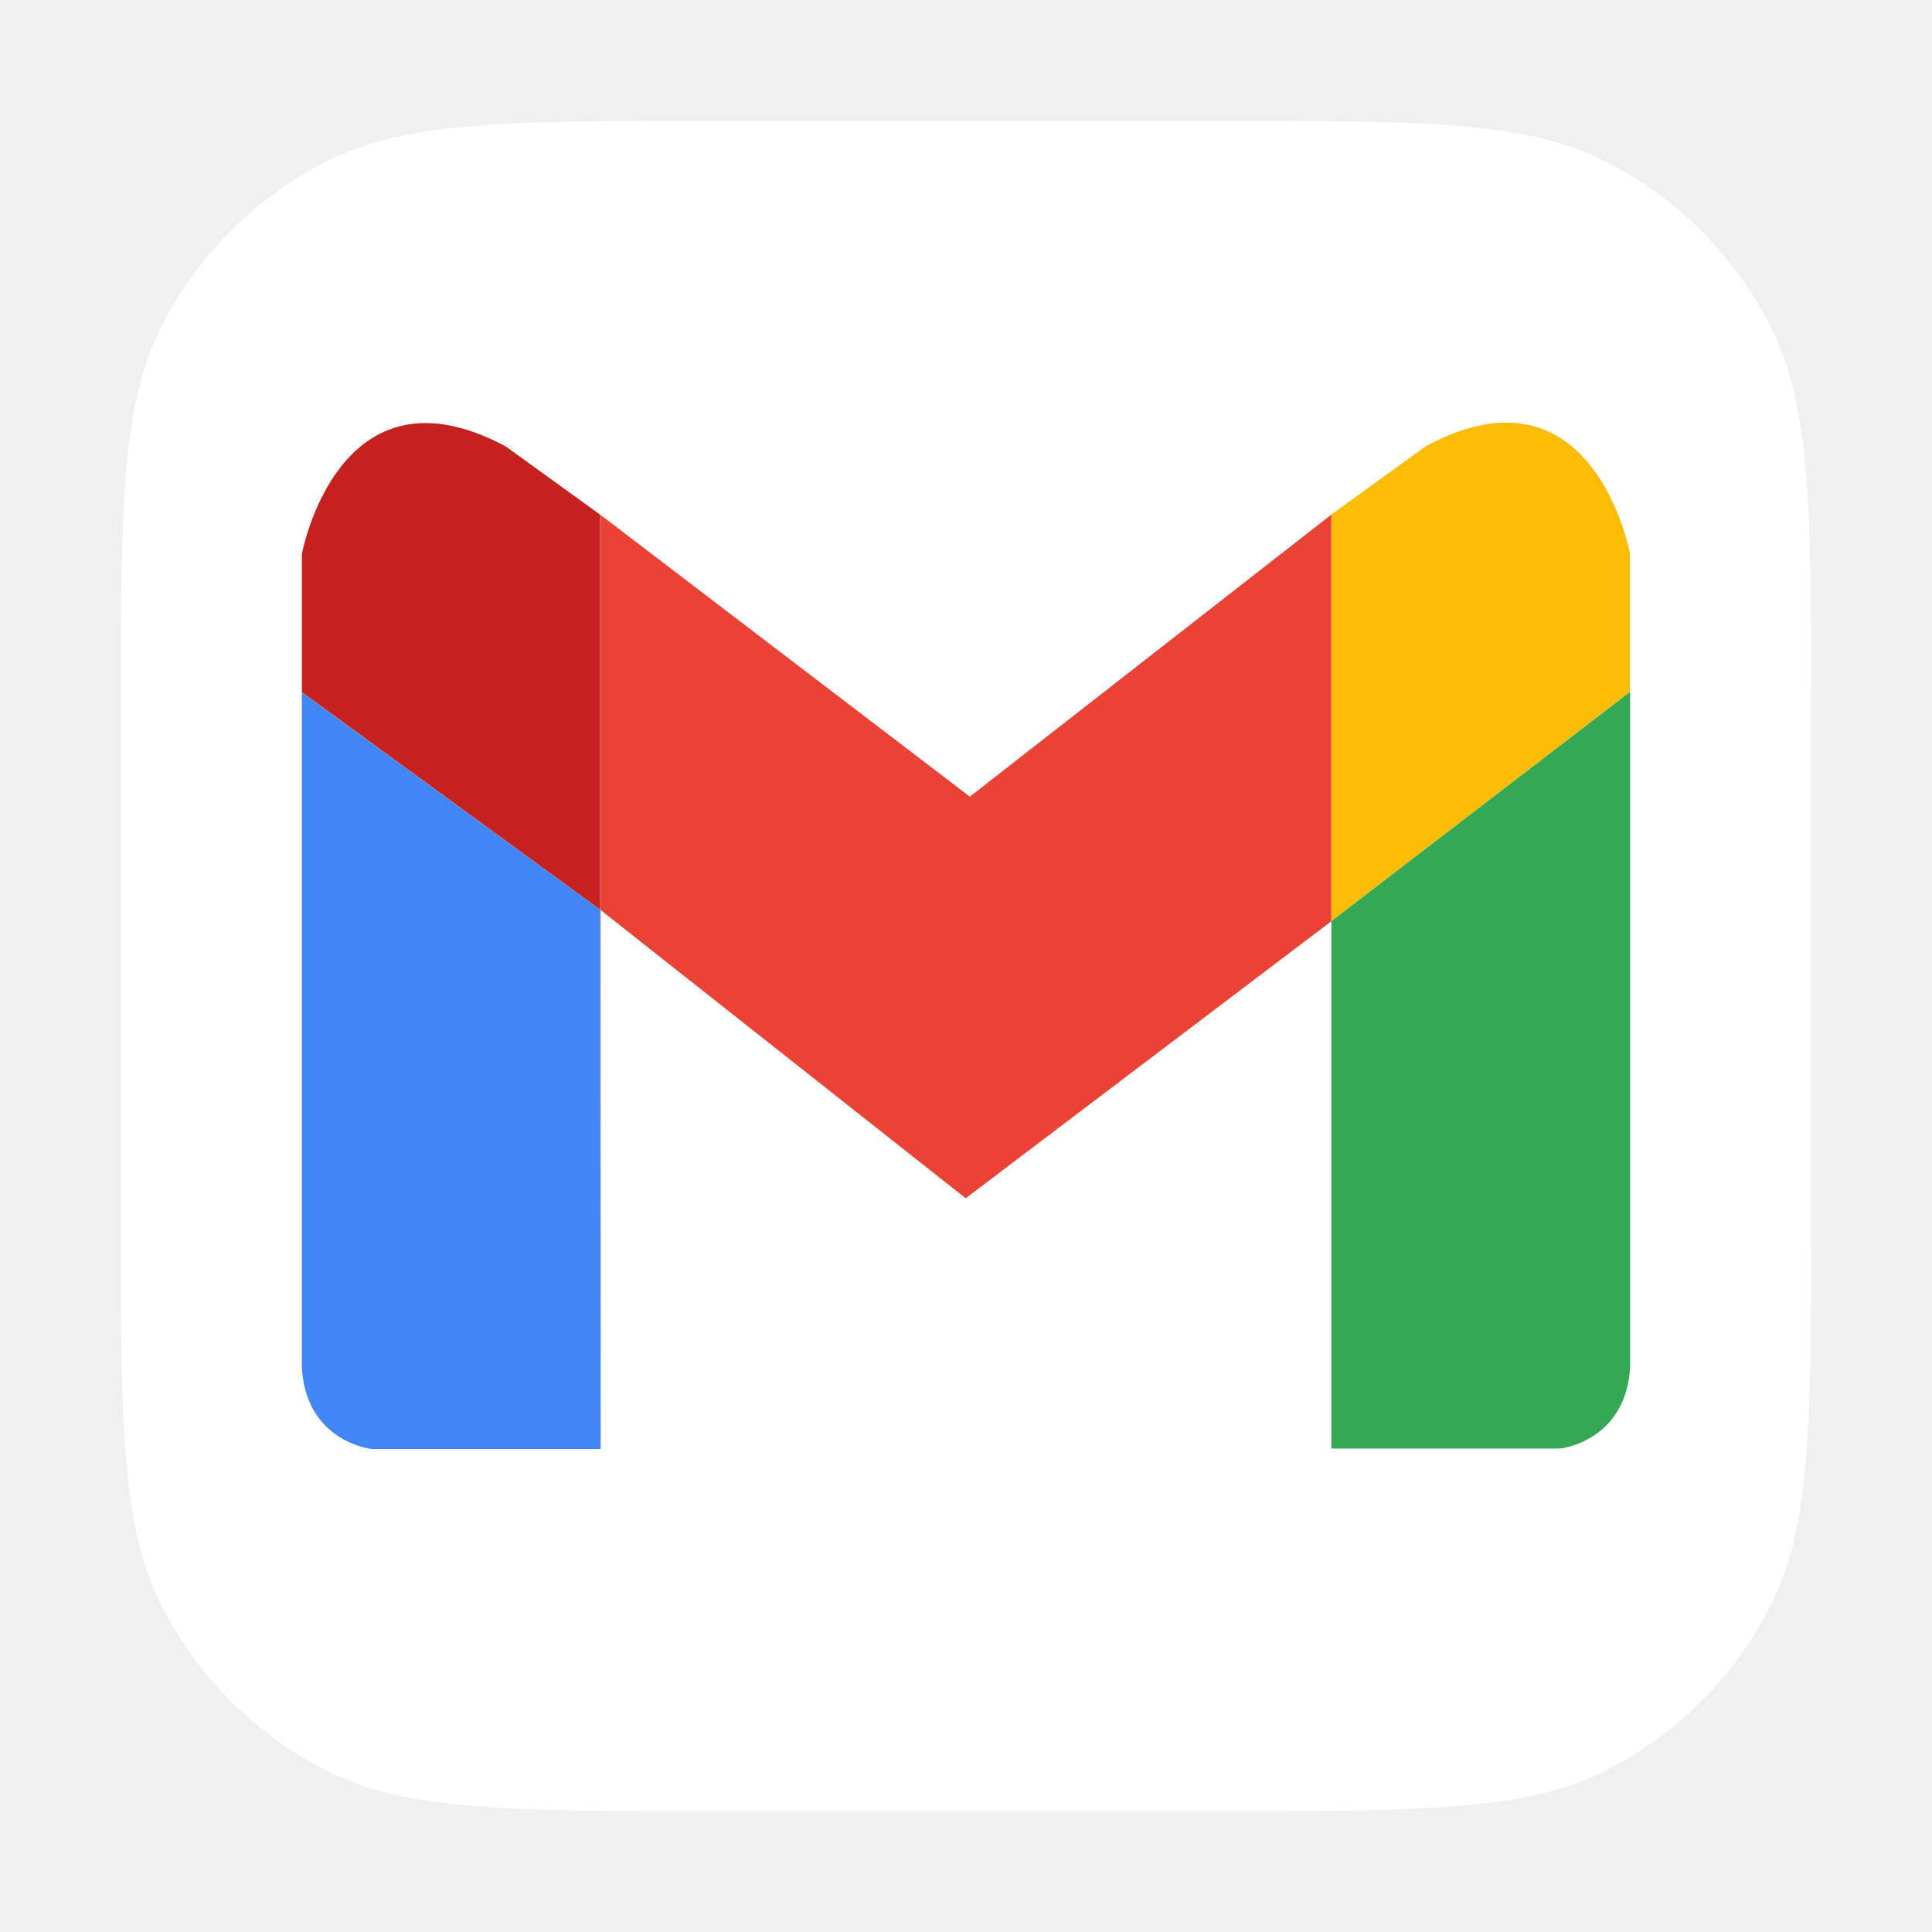
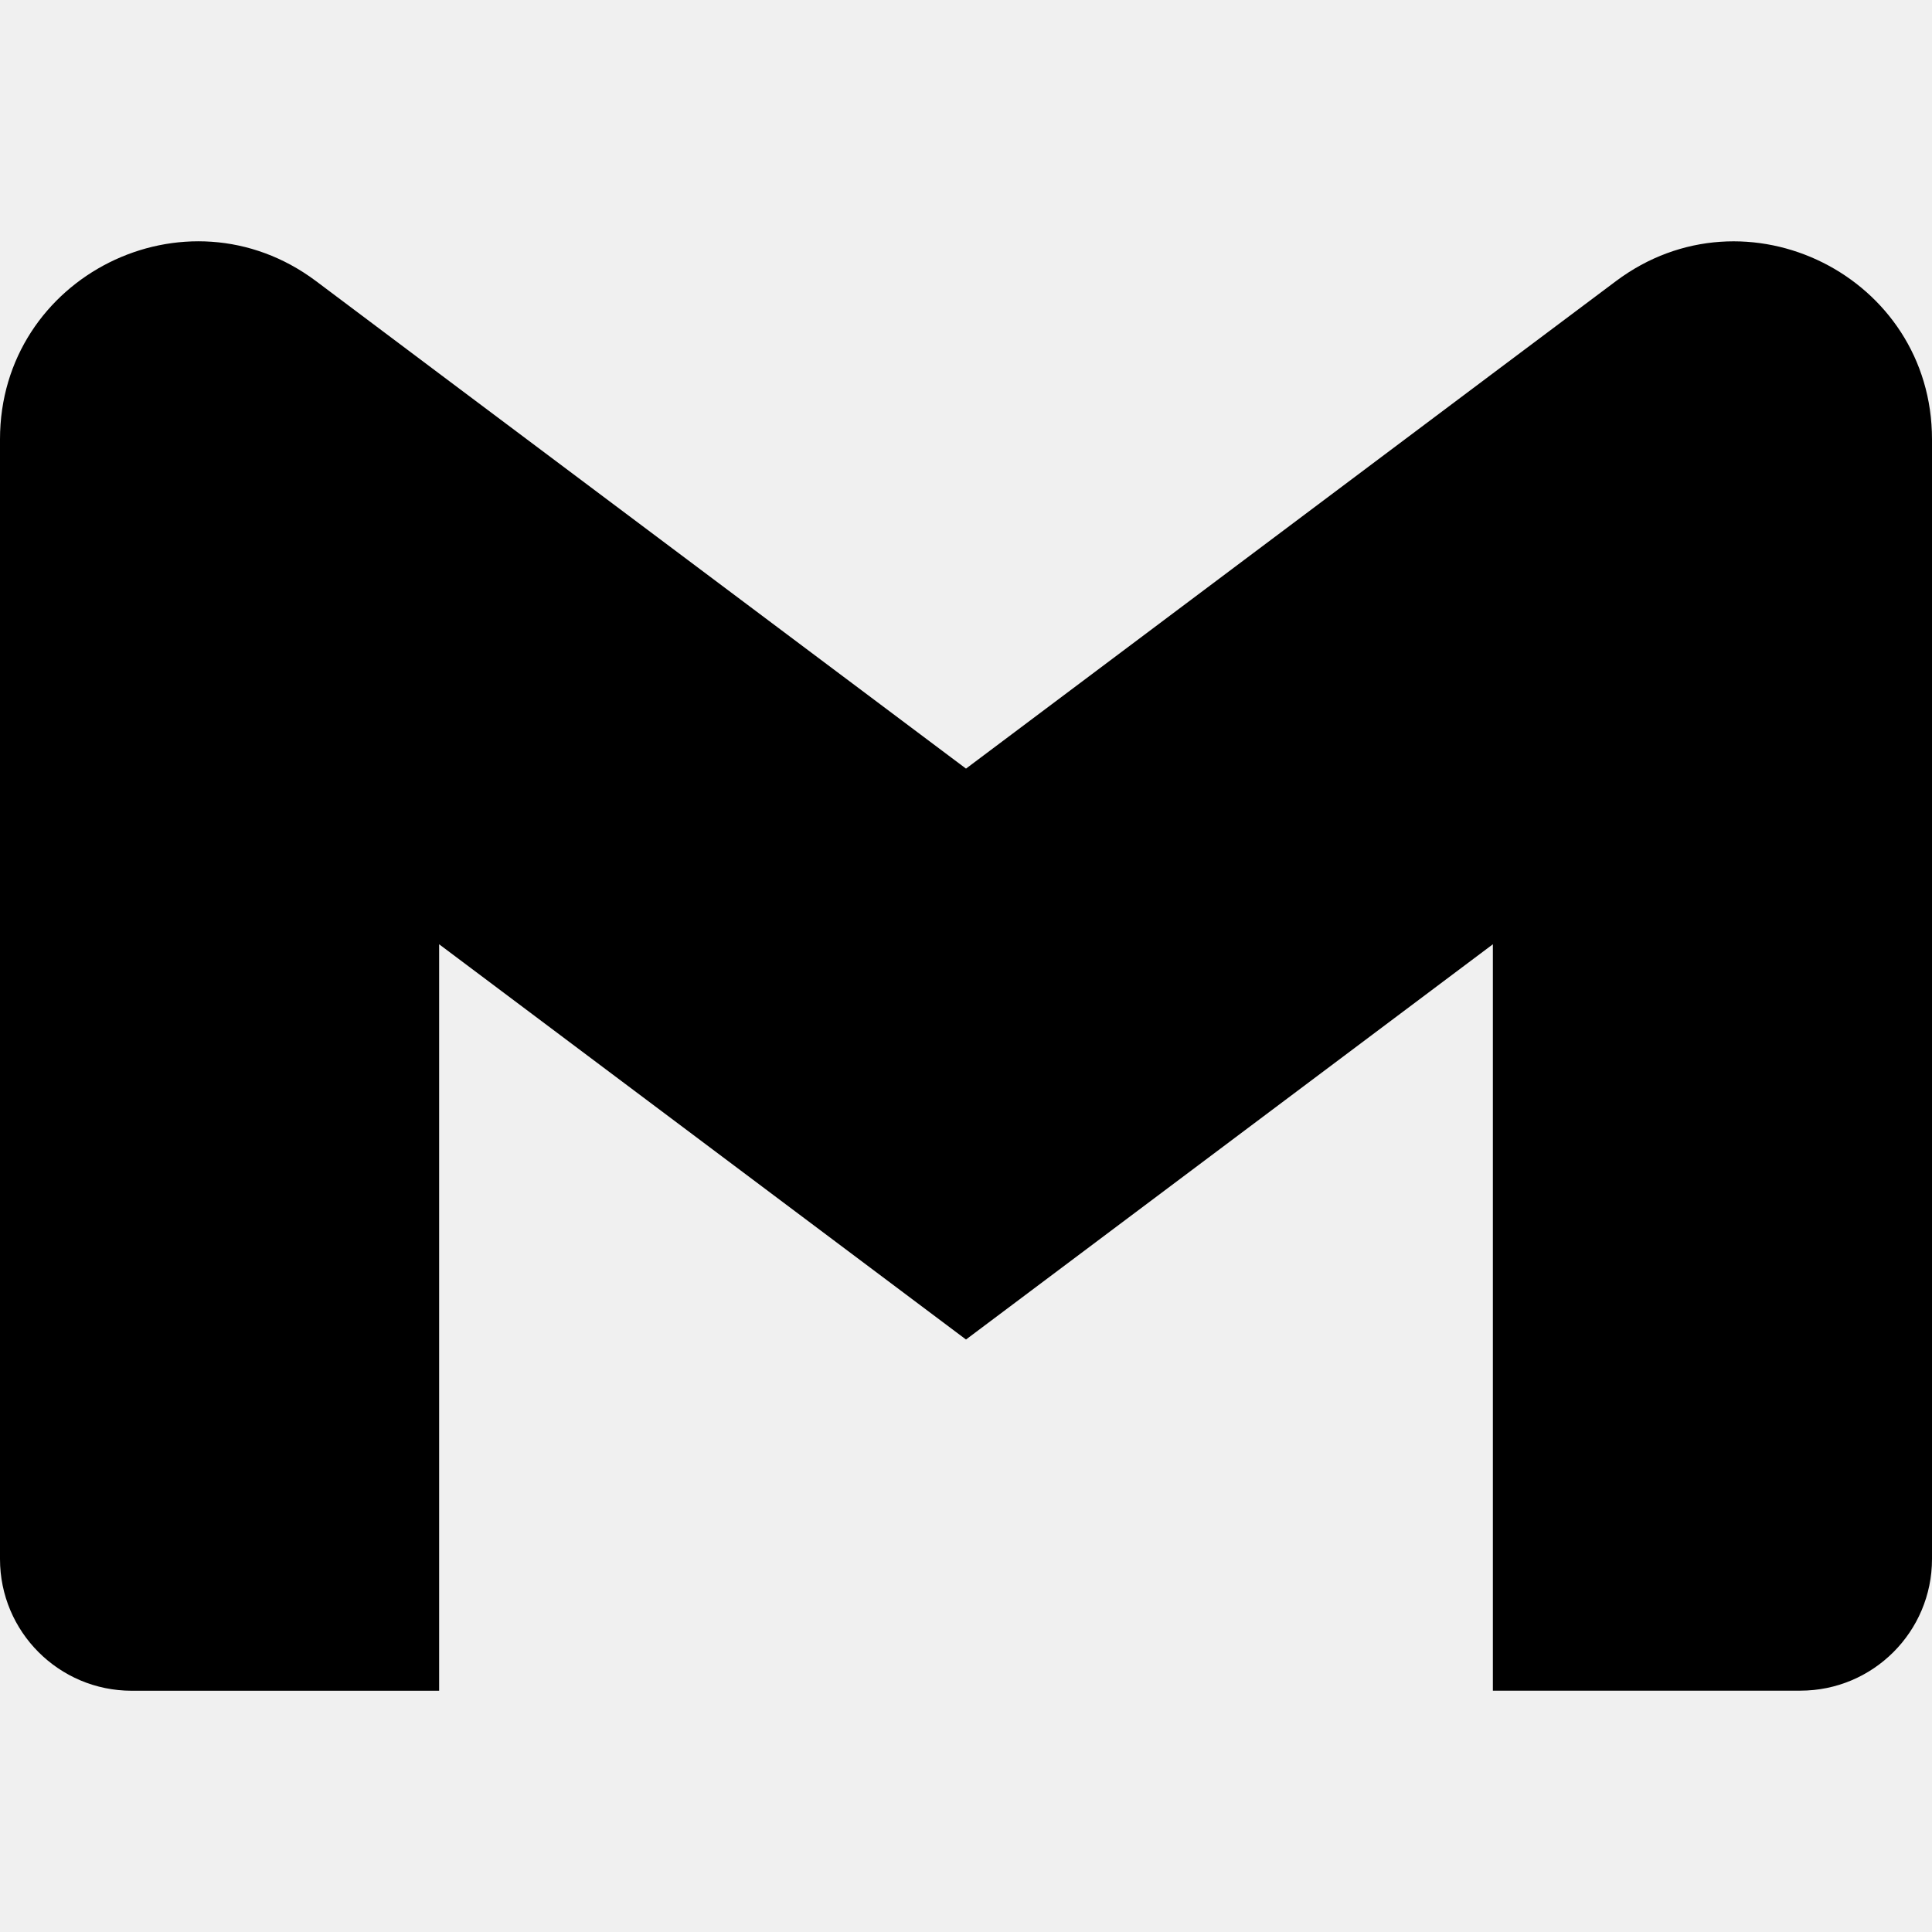
- <svg xmlns="http://www.w3.org/2000/svg" width="800px" height="800px" viewBox="0 0 32 32" fill="none">
-   <path d="M2 11.956C2 8.471 2 6.728 2.678 5.397C3.275 4.227 4.227 3.275 5.397 2.678C6.728 2 8.471 2 11.956 2H20.044C23.529 2 25.272 2 26.603 2.678C27.773 3.275 28.725 4.227 29.322 5.397C30 6.728 30 8.471 30 11.956V20.044C30 23.529 30 25.272 29.322 26.603C28.725 27.773 27.773 28.725 26.603 29.322C25.272 30 23.529 30 20.044 30H11.956C8.471 30 6.728 30 5.397 29.322C4.227 28.725 3.275 27.773 2.678 26.603C2 25.272 2 23.529 2 20.044V11.956Z" fill="white" />
-   <path d="M22.052 8.523L16.064 13.195L9.94 8.523V8.524L9.948 8.531V15.073L15.995 19.847L22.052 15.258V8.523Z" fill="#EA4335" />
-   <path d="M23.623 7.386L22.051 8.523V15.258L26.998 11.459V9.171C26.998 9.171 26.398 5.903 23.623 7.386Z" fill="#FBBC05" />
-   <path d="M22.051 15.258V23.992H25.843C25.843 23.992 26.922 23.881 27 22.651V11.459L22.051 15.258Z" fill="#34A853" />
-   <path d="M9.948 24V15.073L9.94 15.067L9.948 24Z" fill="#C5221F" />
-   <path d="M9.94 8.524L8.376 7.394C5.602 5.91 5 9.177 5 9.177V11.465L9.94 15.067V8.524Z" fill="#C5221F" />
-   <path d="M9.94 8.524V15.067L9.948 15.073V8.531L9.94 8.524Z" fill="#C5221F" />
-   <path d="M5 11.467V22.659C5.076 23.89 6.157 24 6.157 24H9.949L9.94 15.067L5 11.467Z" fill="#4285F4" />
+ <svg xmlns="http://www.w3.org/2000/svg" role="img" viewBox="0 0 24 24">
+   <path d="M24 5.457v13.909c0 .904-.732 1.636-1.636 1.636h-3.819V11.73L12 16.64l-6.545-4.91v9.273H1.636A1.636 1.636 0 0 1 0 19.366V5.457c0-2.023 2.309-3.178 3.927-1.964L5.455 4.64 12 9.548l6.545-4.91 1.528-1.145C21.69 2.28 24 3.434 24 5.457z" />
</svg>
